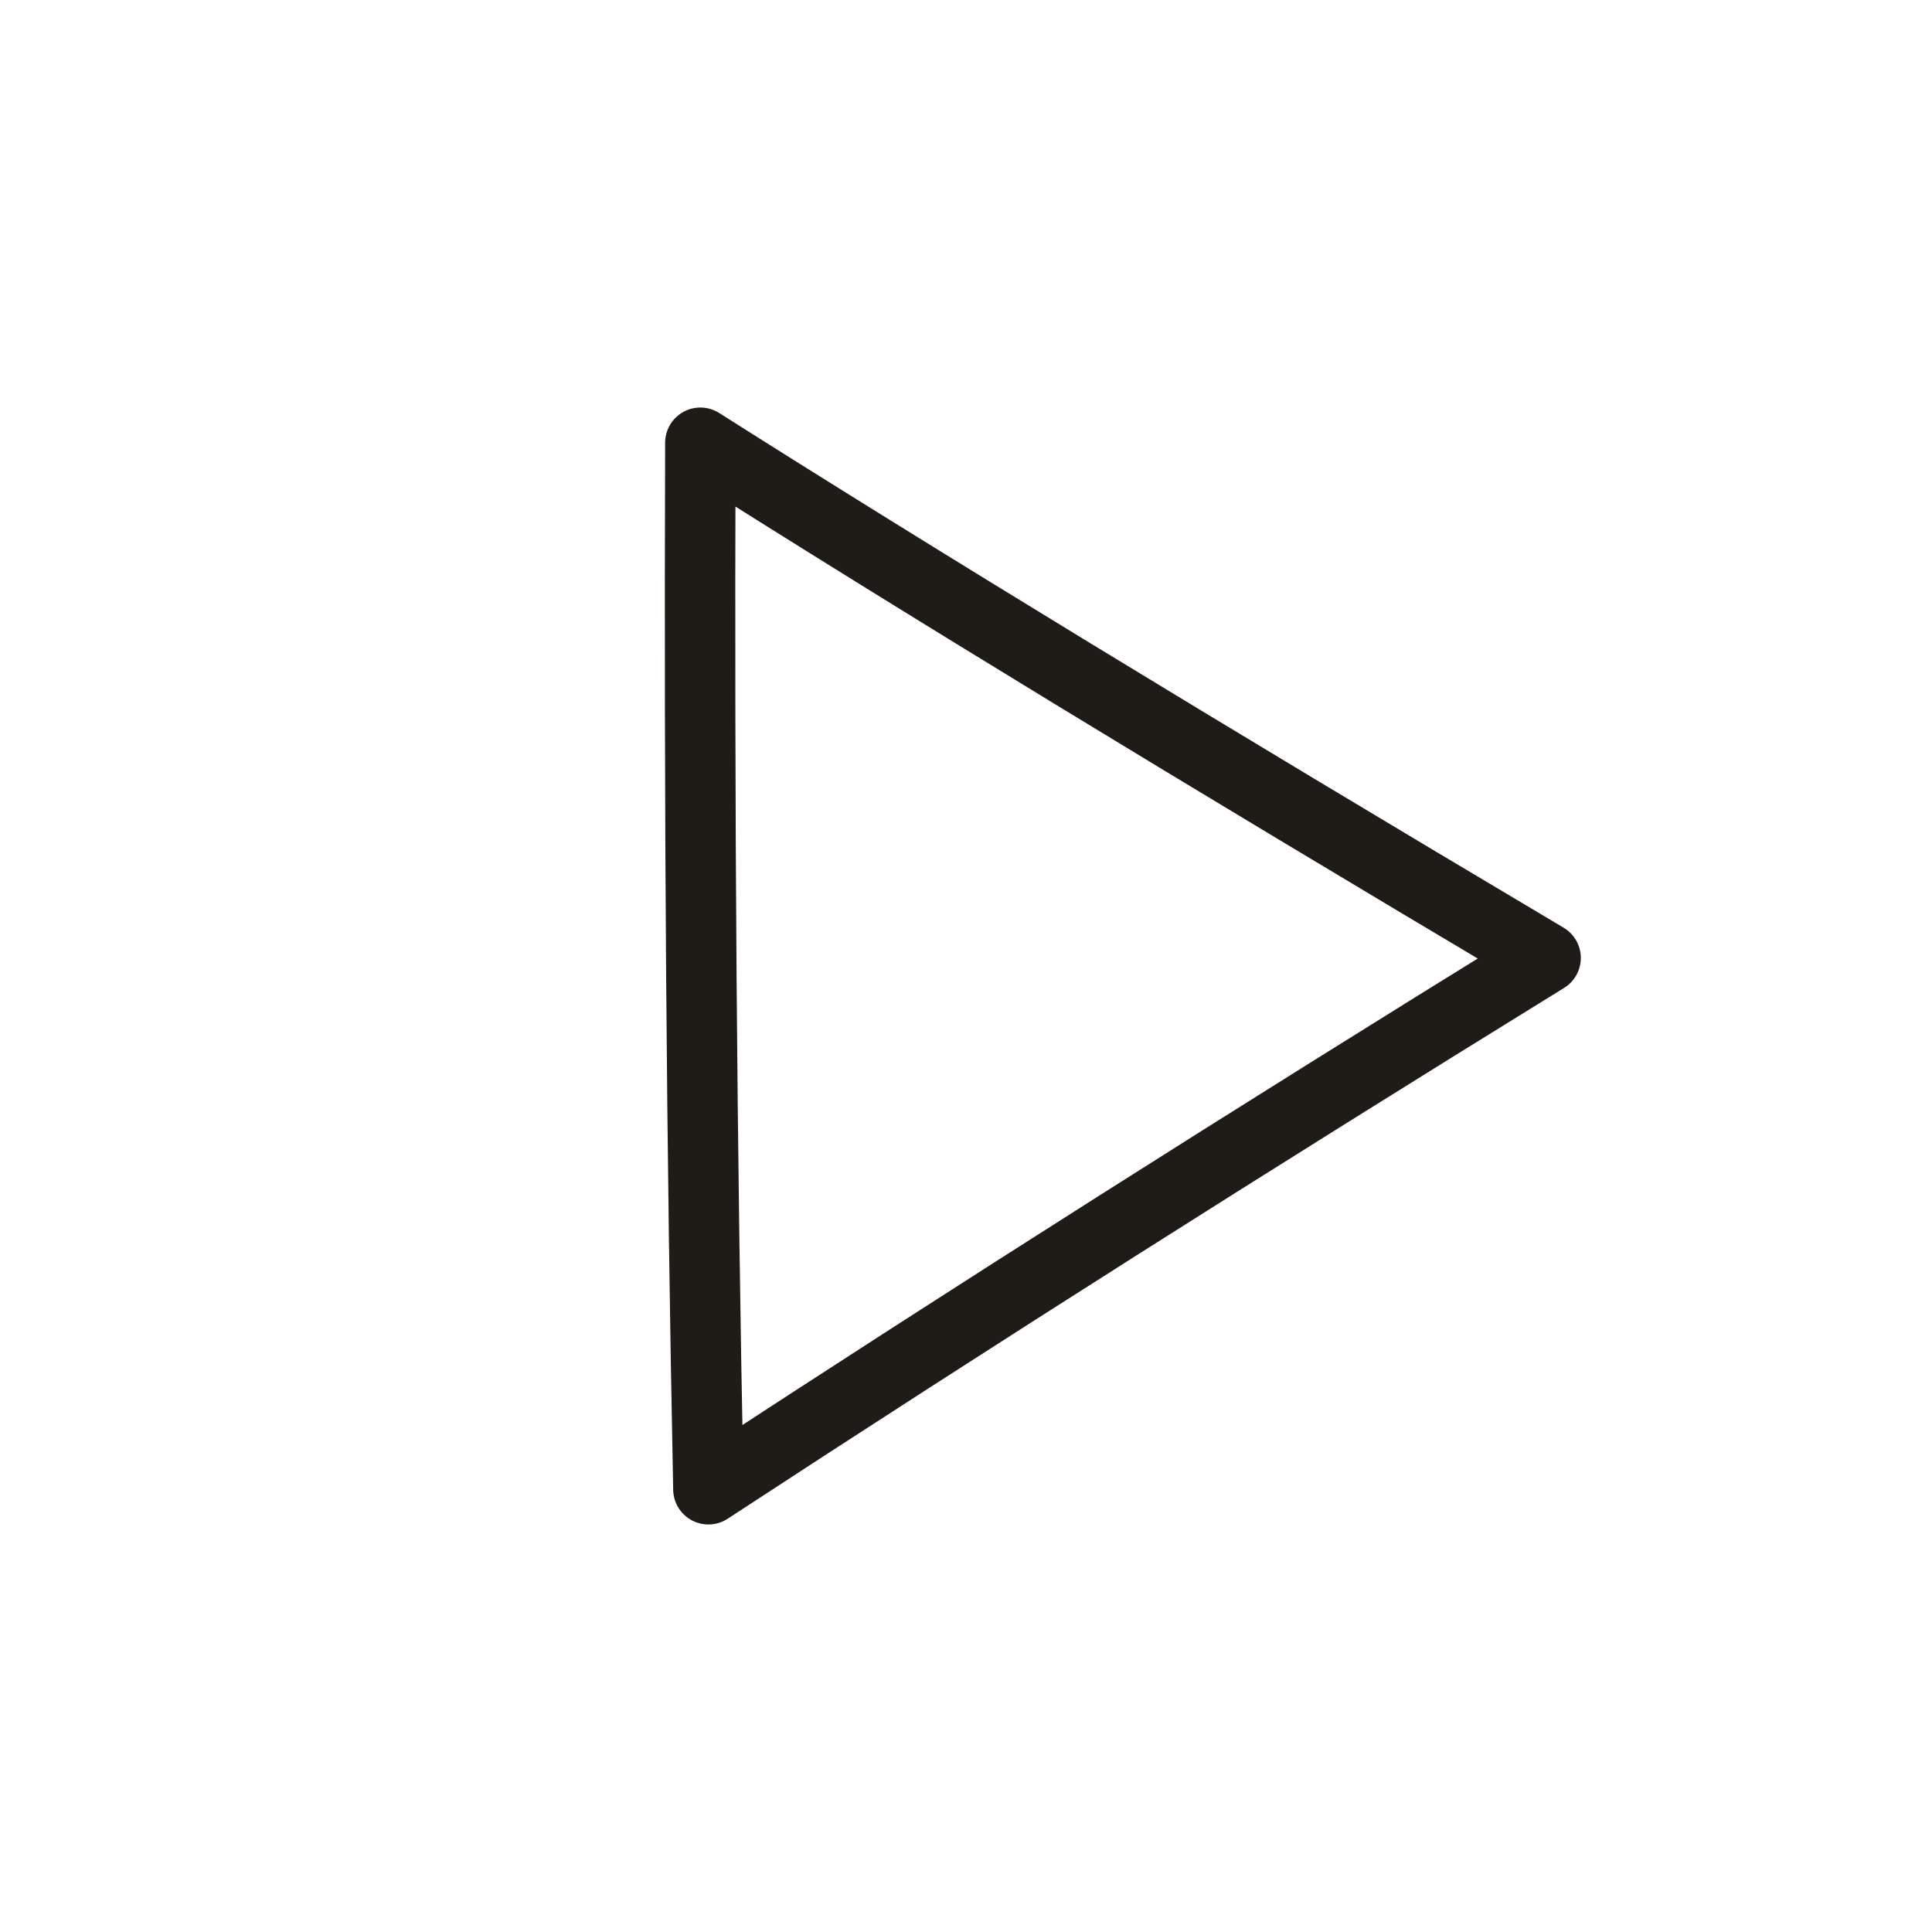
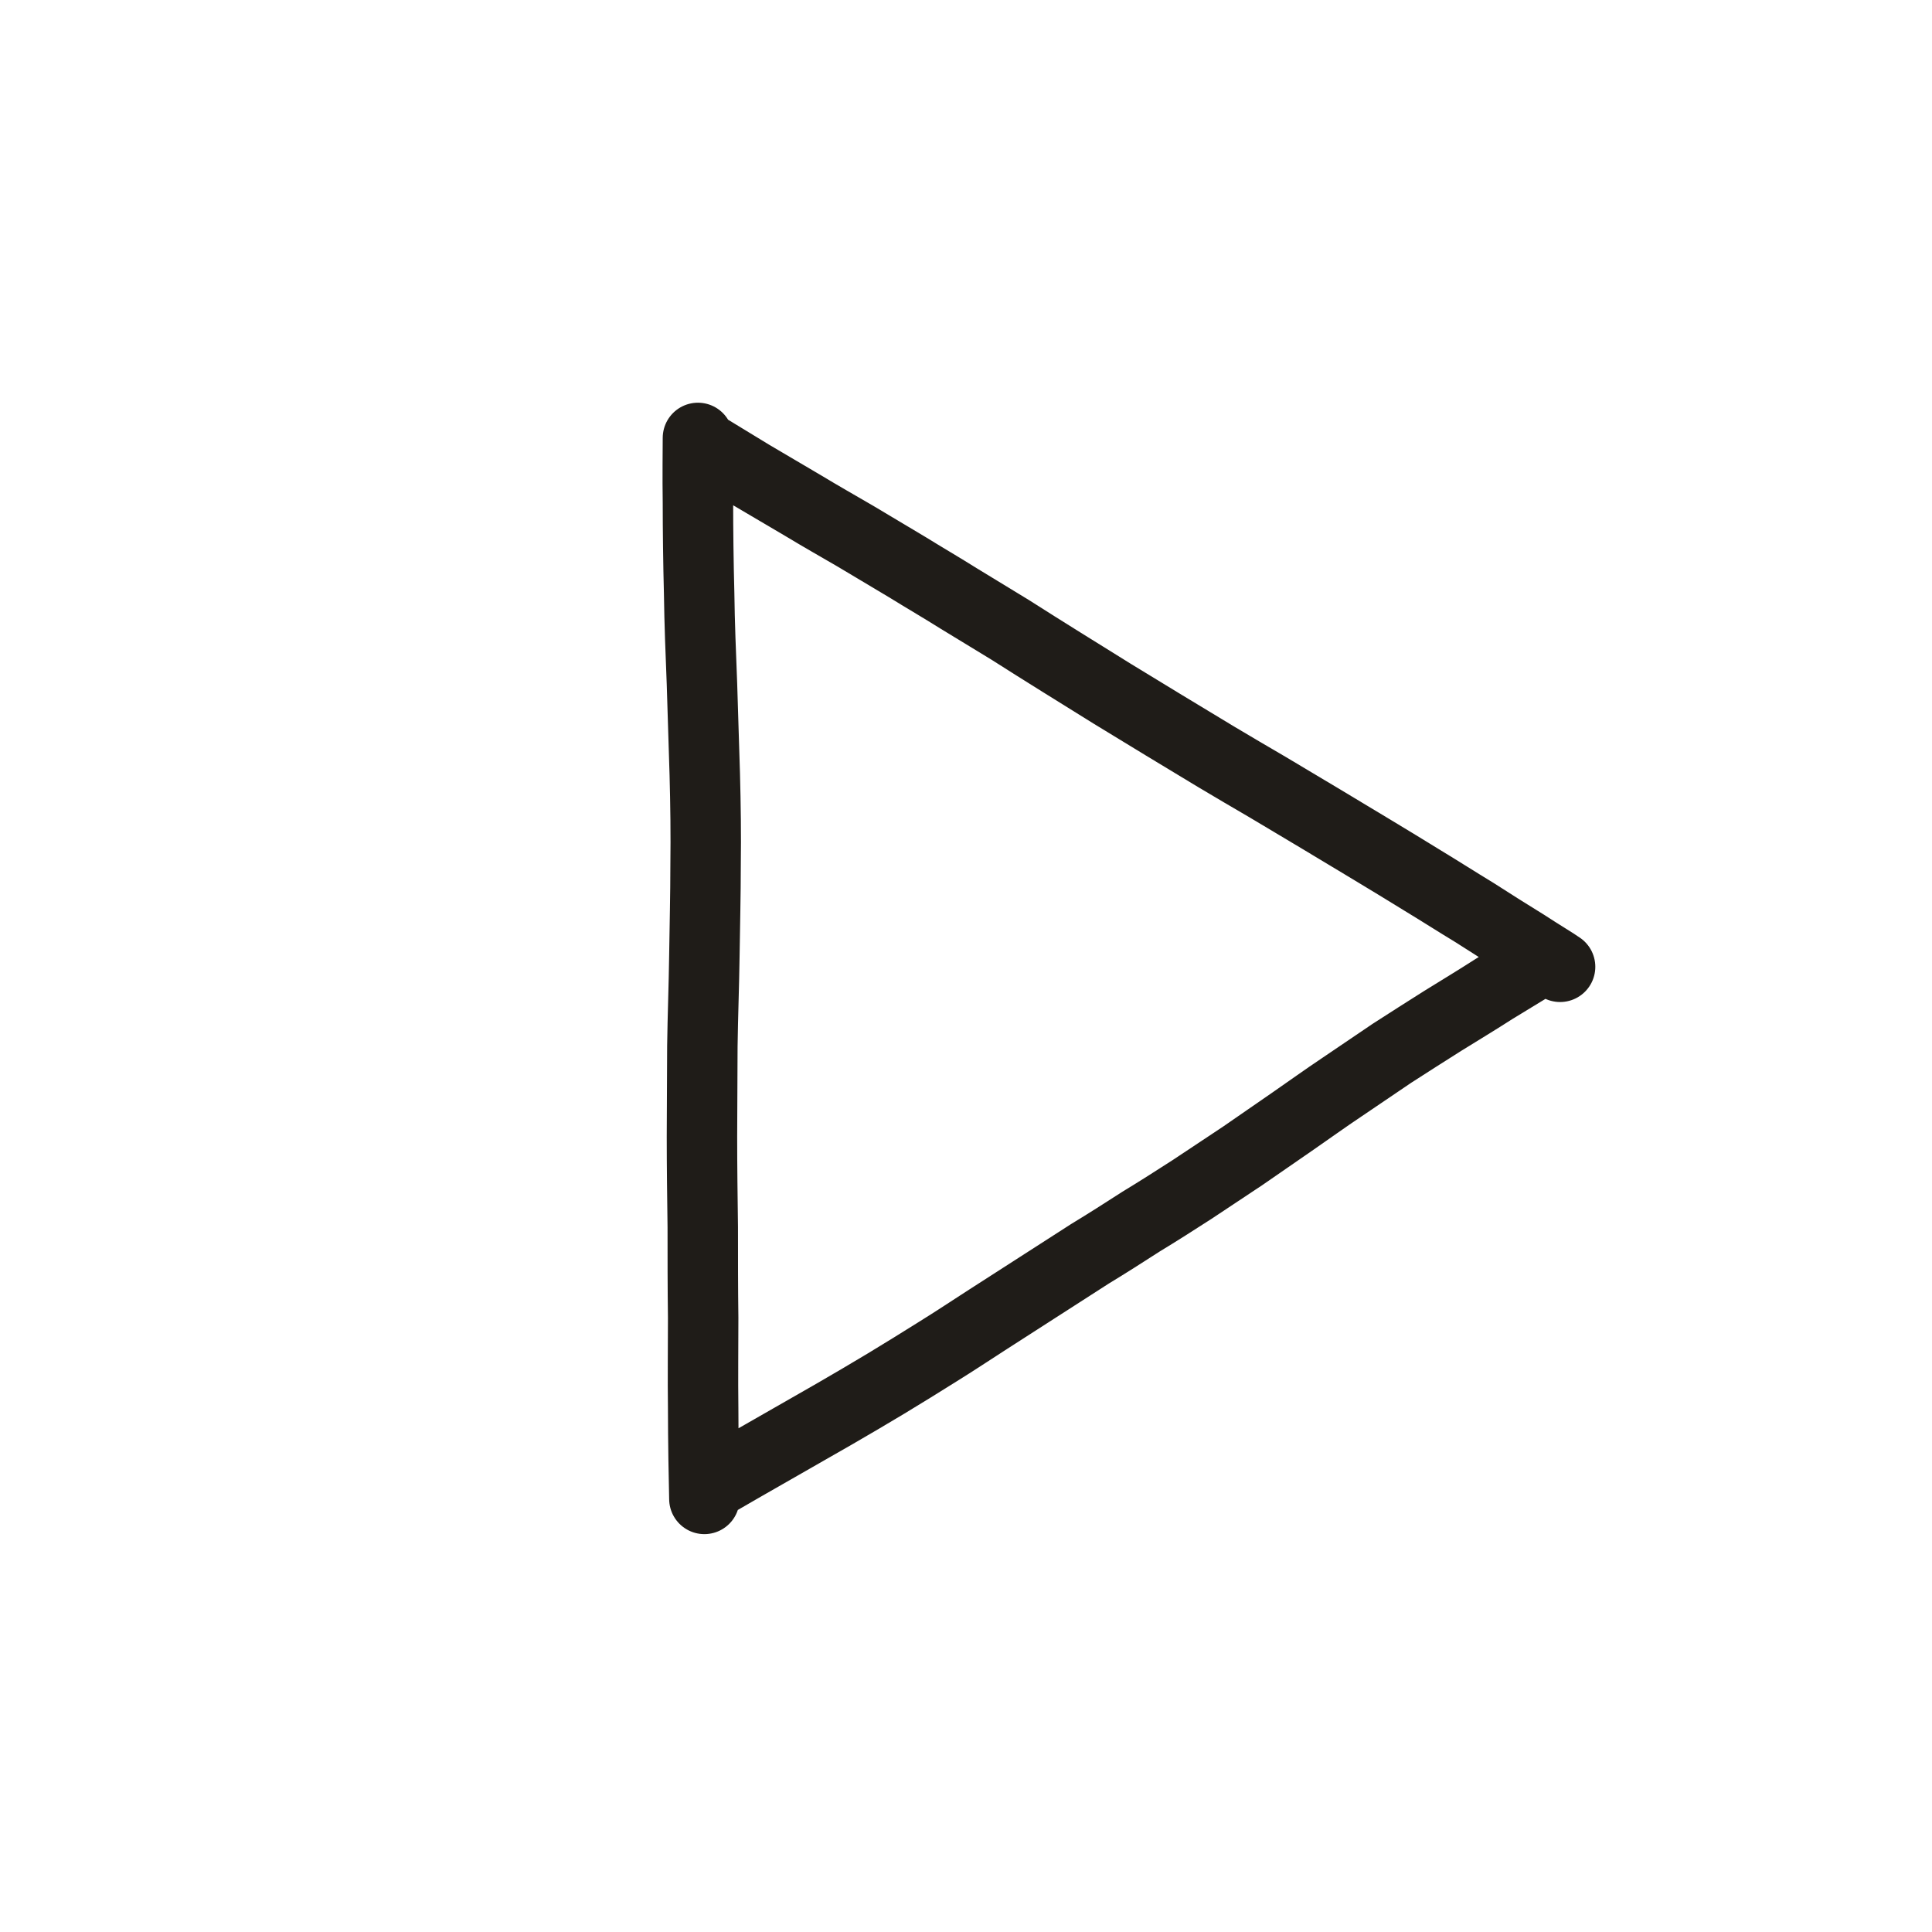
<svg xmlns="http://www.w3.org/2000/svg" viewBox="0 0 48 48" width="48" height="48">
  <g class="ic-g ic-g-play">
-     <path class="ic-ink" fill="none" stroke="#1F1C18" stroke-width="1.75" stroke-linecap="round" stroke-linejoin="round" vector-effect="non-scaling-stroke" d="M17.4 11C22.73 14.38 29.73 18.65 38.4 23.8C31.14 28.28 24.2 32.68 17.6 37C17.43 28.64 17.37 19.98 17.4 11" />
+     <path class="ic-ink" fill="none" stroke="#1F1C18" stroke-width="1.75" stroke-linecap="round" stroke-linejoin="round" vector-effect="non-scaling-stroke" d="M17.38 11.02C17.59 11.15 18.23 11.54 18.66 11.8C19.09 12.05 19.52 12.31 19.95 12.56C20.38 12.82 20.82 13.07 21.25 13.32C21.68 13.58 22.11 13.83 22.54 14.09C22.96 14.35 23.39 14.6 23.82 14.87C24.25 15.13 24.67 15.39 25.1 15.65C25.52 15.92 25.94 16.18 26.37 16.45C26.79 16.71 27.22 16.98 27.64 17.24C28.07 17.5 28.49 17.76 28.92 18.02C29.35 18.28 29.78 18.54 30.21 18.8C30.63 19.05 31.07 19.31 31.5 19.56C31.93 19.82 32.36 20.07 32.79 20.33C33.22 20.59 33.64 20.84 34.07 21.1C34.5 21.36 34.93 21.62 35.35 21.88C35.78 22.14 36.2 22.41 36.63 22.67C37.05 22.94 37.54 23.25 37.9 23.47C38.25 23.7 38.62 23.92 38.76 24.02M38.4 23.79C38.19 23.92 37.55 24.31 37.12 24.57C36.7 24.84 36.27 25.1 35.85 25.36C35.42 25.63 35 25.9 34.58 26.17C34.17 26.45 33.75 26.73 33.34 27.01C32.92 27.29 32.52 27.58 32.1 27.87C31.69 28.15 31.28 28.44 30.87 28.72C30.45 29 30.04 29.27 29.62 29.55C29.2 29.82 28.78 30.09 28.35 30.35C27.93 30.62 27.51 30.89 27.08 31.15C26.66 31.42 26.24 31.69 25.82 31.96C25.4 32.23 24.98 32.5 24.56 32.77C24.14 33.04 23.72 33.32 23.3 33.58C22.87 33.85 22.45 34.11 22.02 34.37C21.59 34.63 21.16 34.88 20.73 35.13C20.29 35.38 19.93 35.59 19.42 35.88C18.91 36.17 17.97 36.71 17.68 36.88M17.5 37.24C17.49 36.87 17.47 35.74 17.47 34.99C17.46 34.24 17.47 33.49 17.47 32.74C17.46 31.99 17.46 31.24 17.46 30.49C17.45 29.74 17.44 28.99 17.44 28.24C17.44 27.49 17.45 26.74 17.45 25.99C17.46 25.24 17.49 24.49 17.5 23.74C17.51 22.99 17.53 22.24 17.53 21.49C17.54 20.74 17.53 19.99 17.51 19.24C17.49 18.49 17.46 17.74 17.44 16.99C17.41 16.24 17.38 15.49 17.37 14.74C17.35 13.99 17.34 13.14 17.34 12.49C17.33 11.85 17.34 11.15 17.34 10.88" />
  </g>
</svg>
